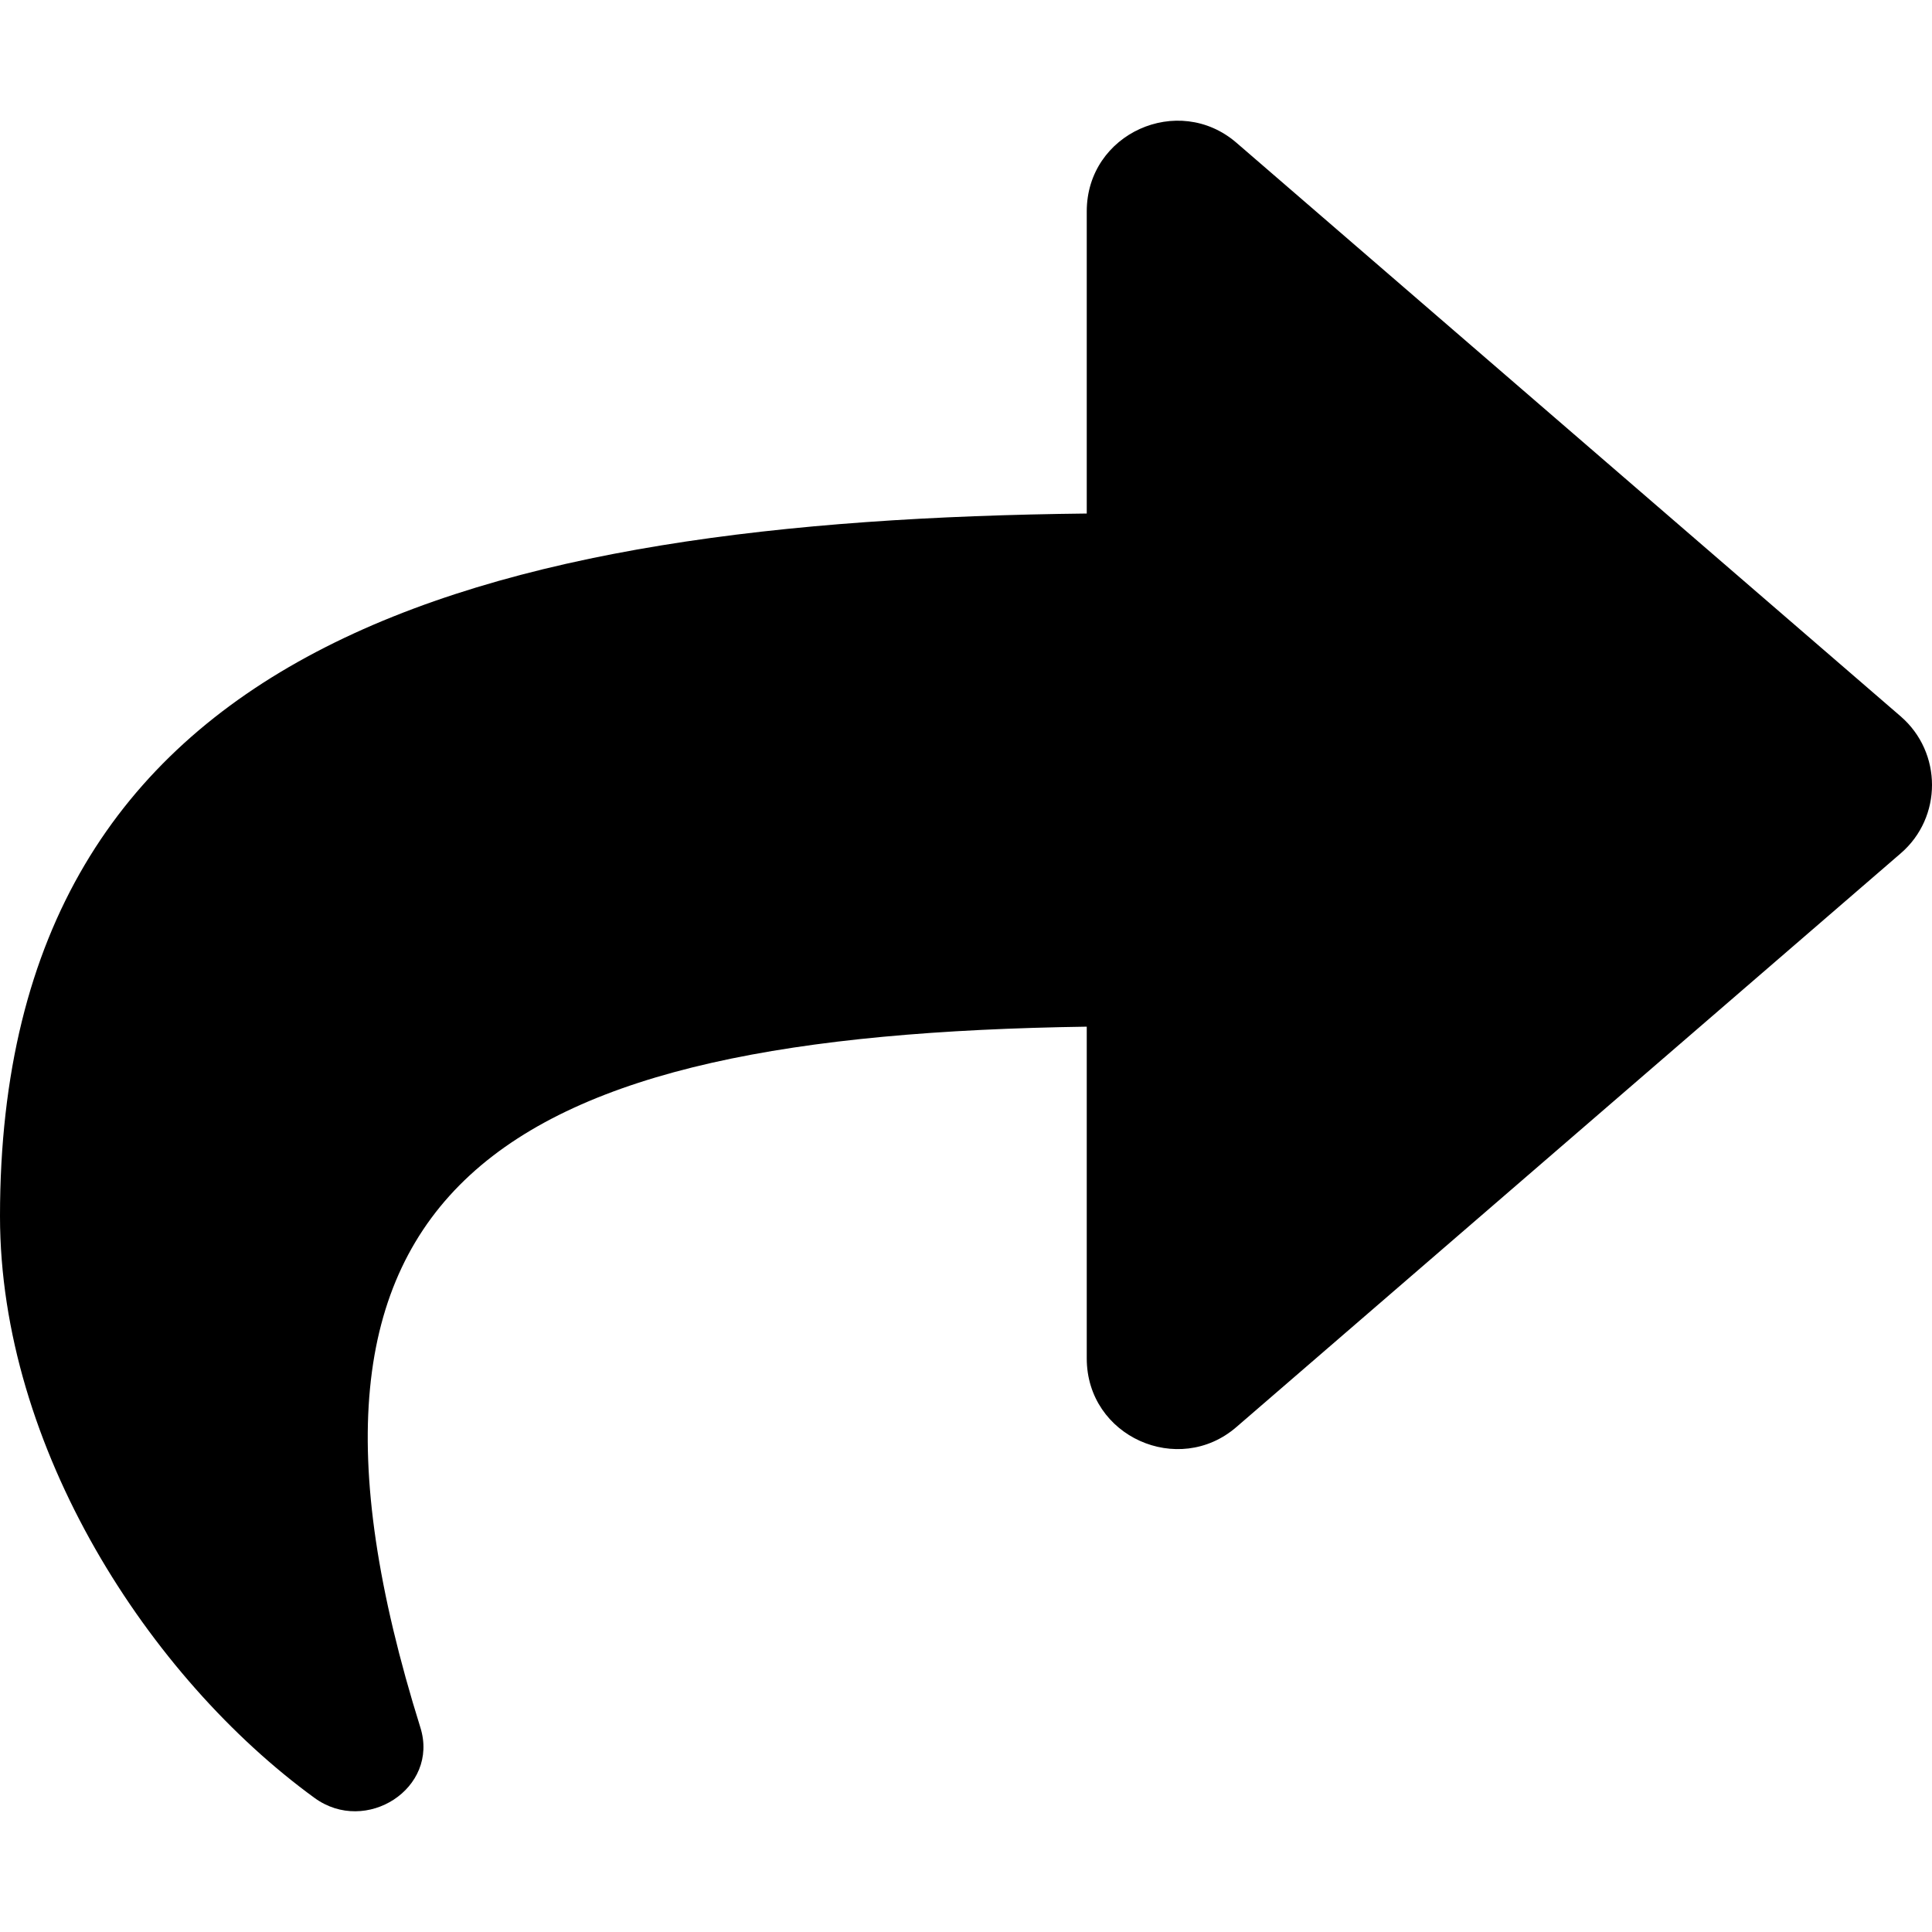
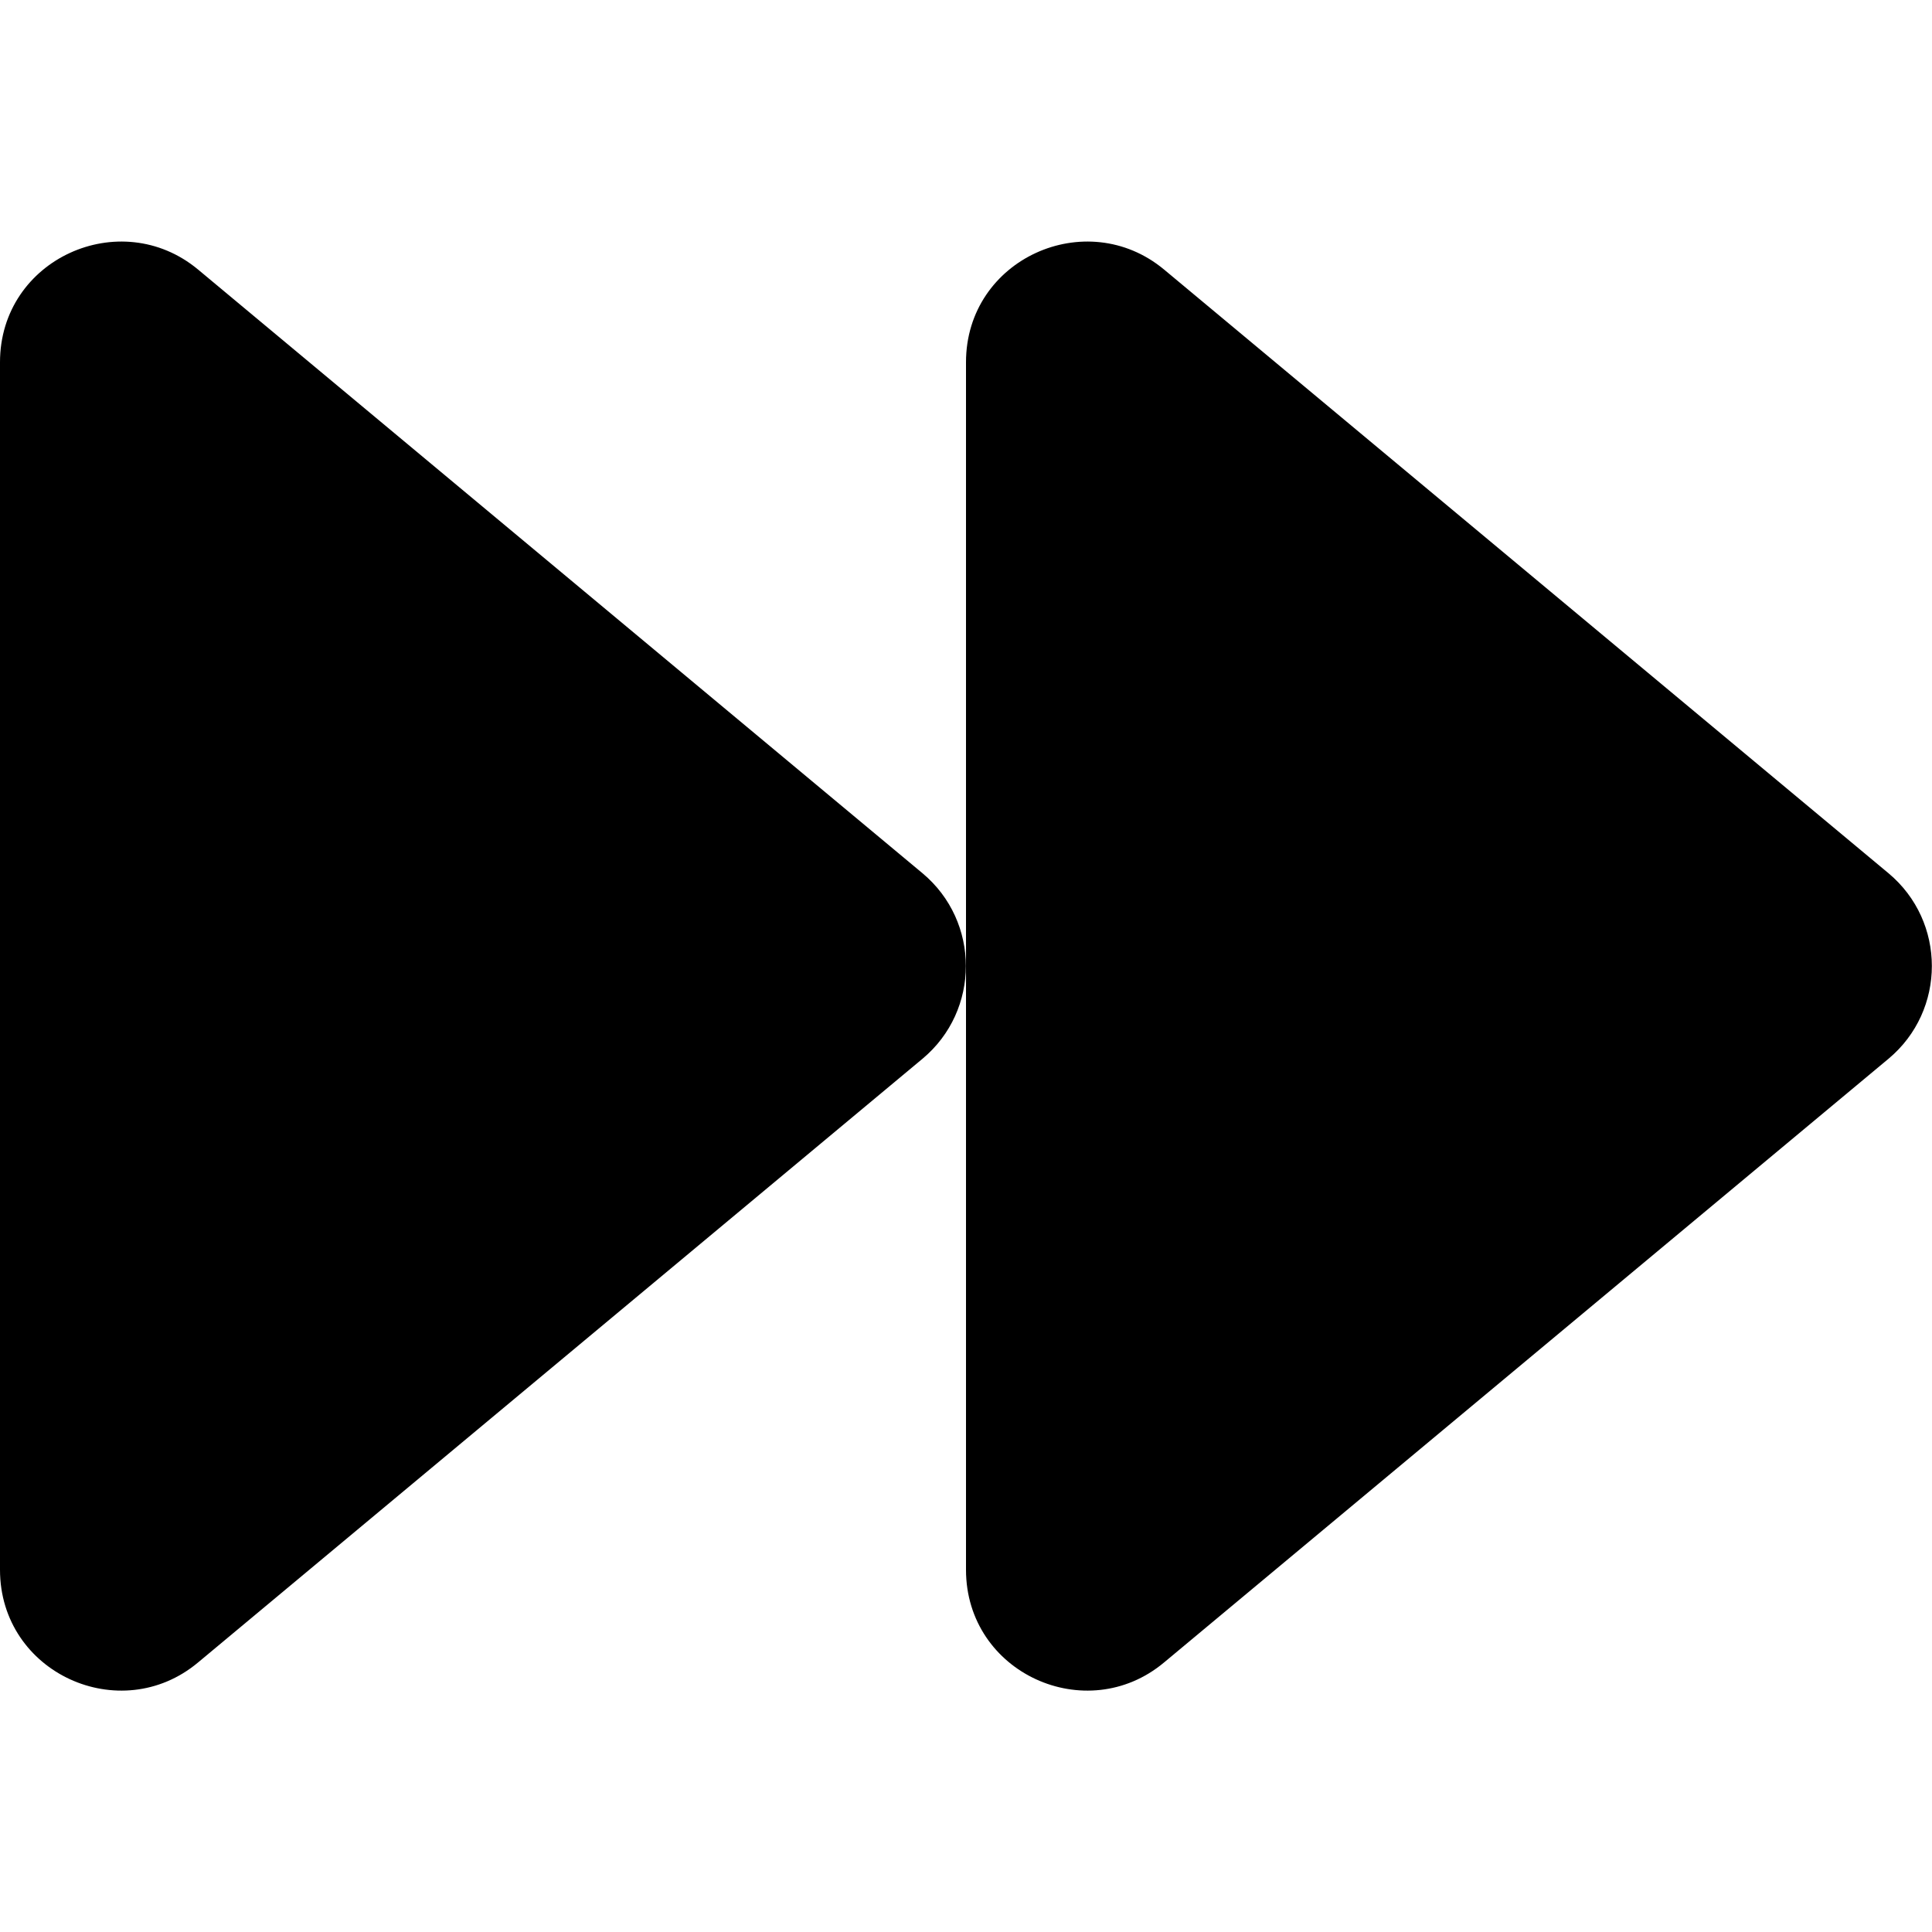
<svg xmlns="http://www.w3.org/2000/svg" height="1000" width="1000">
-   <path d="M983.8 370.8L640 73.9c-30.1 -26 -77.5 -4.9 -77.5 35.5v156.4C248.8 269.3 0 332.2 0 629.5c0 120 77.3 238.9 162.8 301.1 26.6 19.4 64.6 -5 54.8 -36.4C129 611 259.6 535.8 562.5 531.4v171.7c0 40.5 47.5 61.5 77.5 35.5L983.8 441.7c21.6 -18.6 21.6 -52.2 0 -70.9z" />
+   <path d="M977.5 452l-375 -312.5C562.3 106.1 500 134 500 187.5v625c0 53.5 62.3 81.6 102.5 48L977.5 548c29.9 -25 29.9 -71 0 -96zm-500 0l-375 -312.5C62.3 106.1 0 134 0 187.5v625c0 53.5 62.3 81.6 102.5 48L477.5 548c29.9 -25 29.9 -71 0 -96z" />
</svg>
